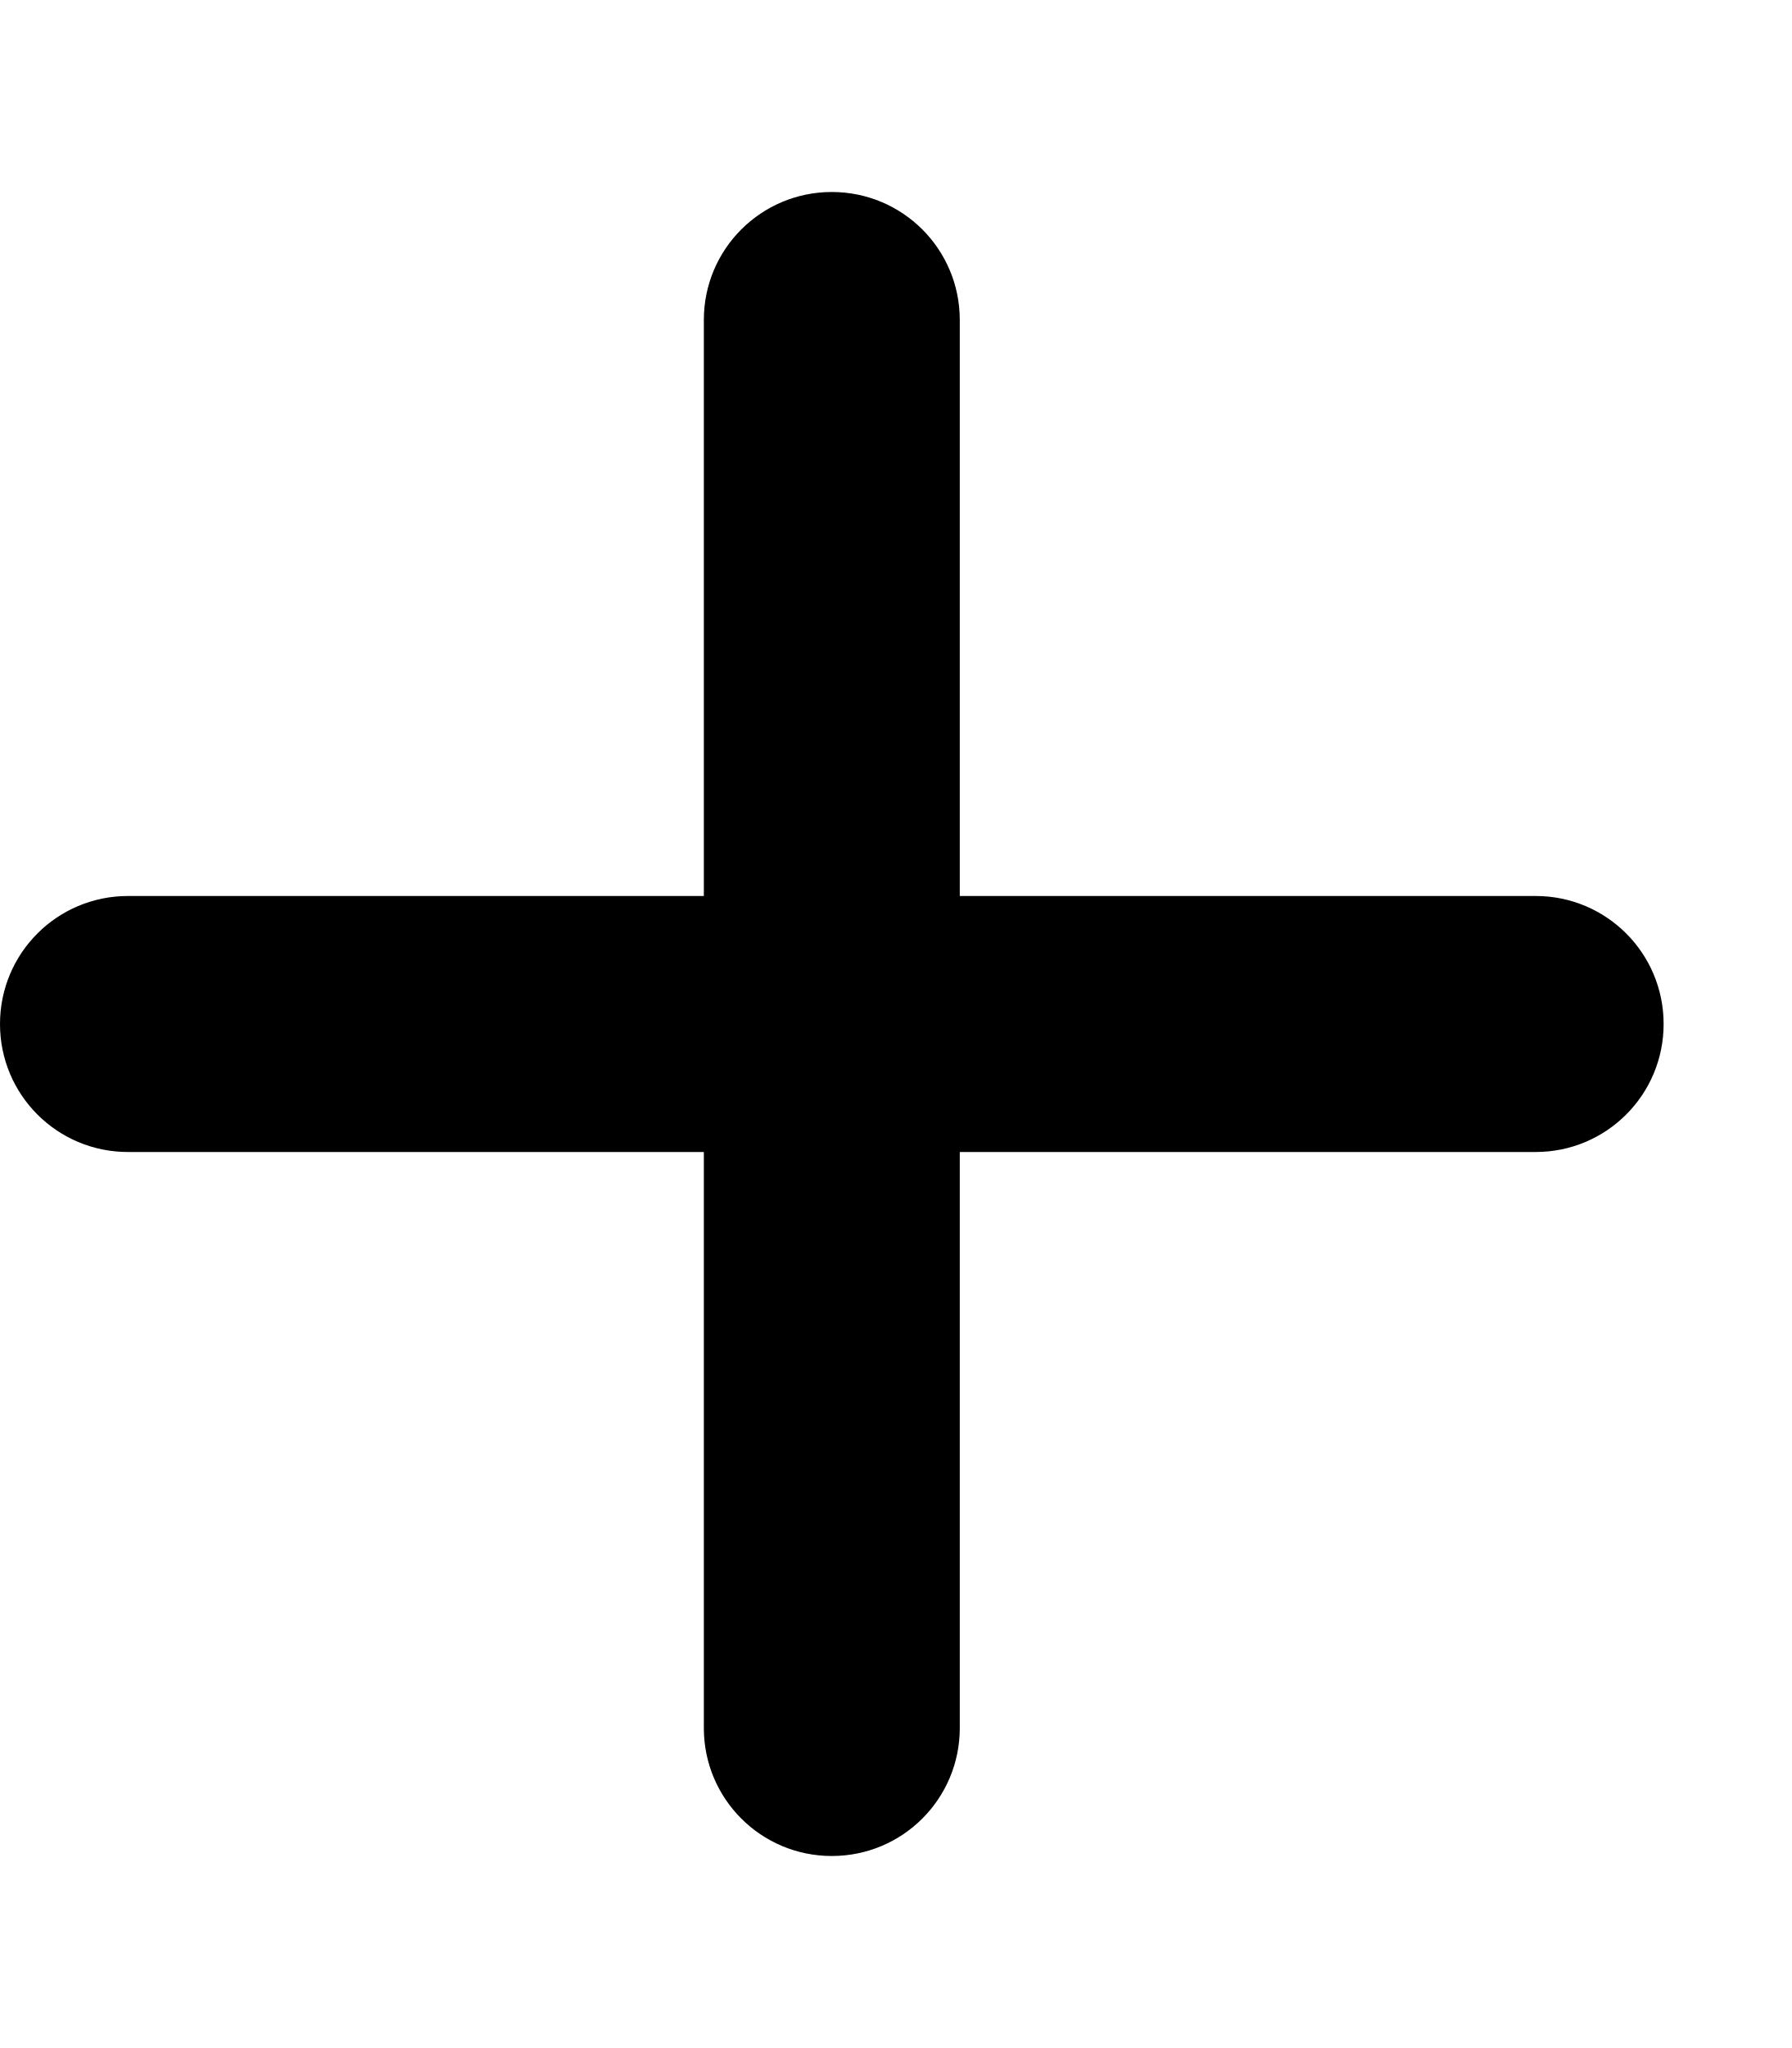
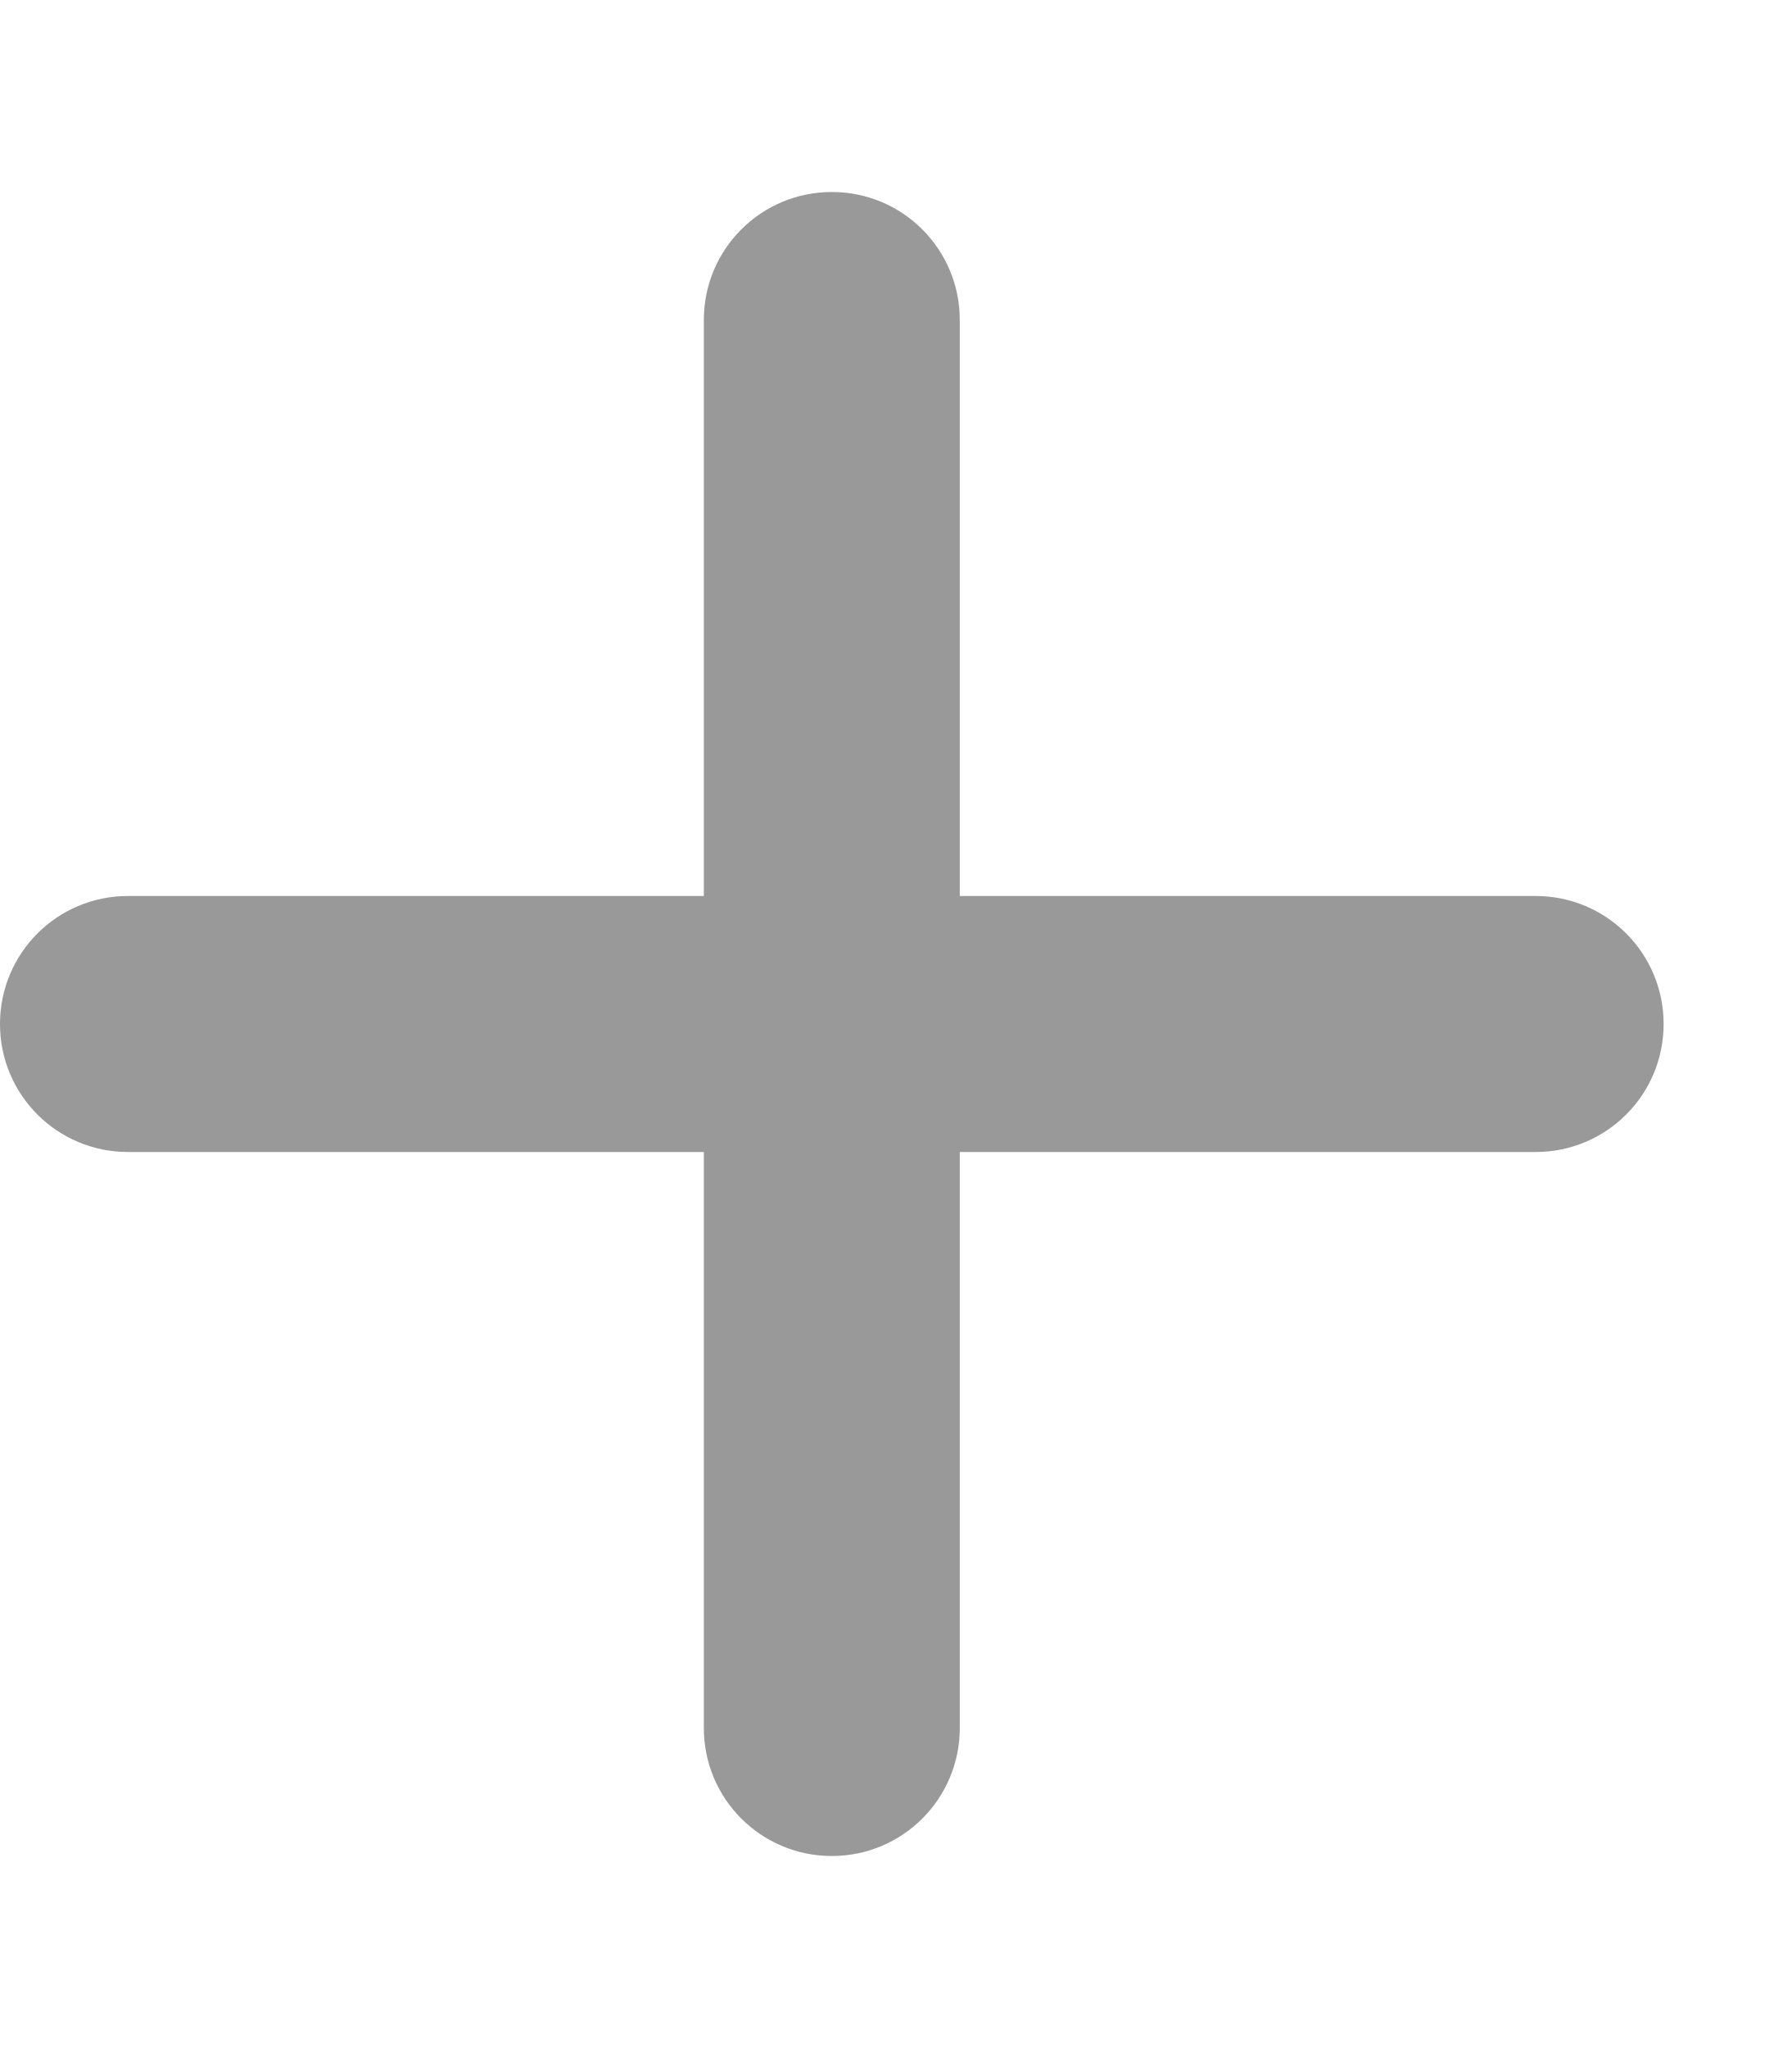
- <svg xmlns="http://www.w3.org/2000/svg" viewBox="0 0 448 512">
+ <svg xmlns="http://www.w3.org/2000/svg" fill="#999999" viewBox="0 0 448 512">
  <path d="M240 80c0-17.7-14.3-32-32-32s-32 14.3-32 32V224H32c-17.7 0-32 14.3-32 32s14.3 32 32 32H176V432c0 17.7 14.3 32 32 32s32-14.3 32-32V288H384c17.7 0 32-14.3 32-32s-14.3-32-32-32H240V80z" />
</svg>
